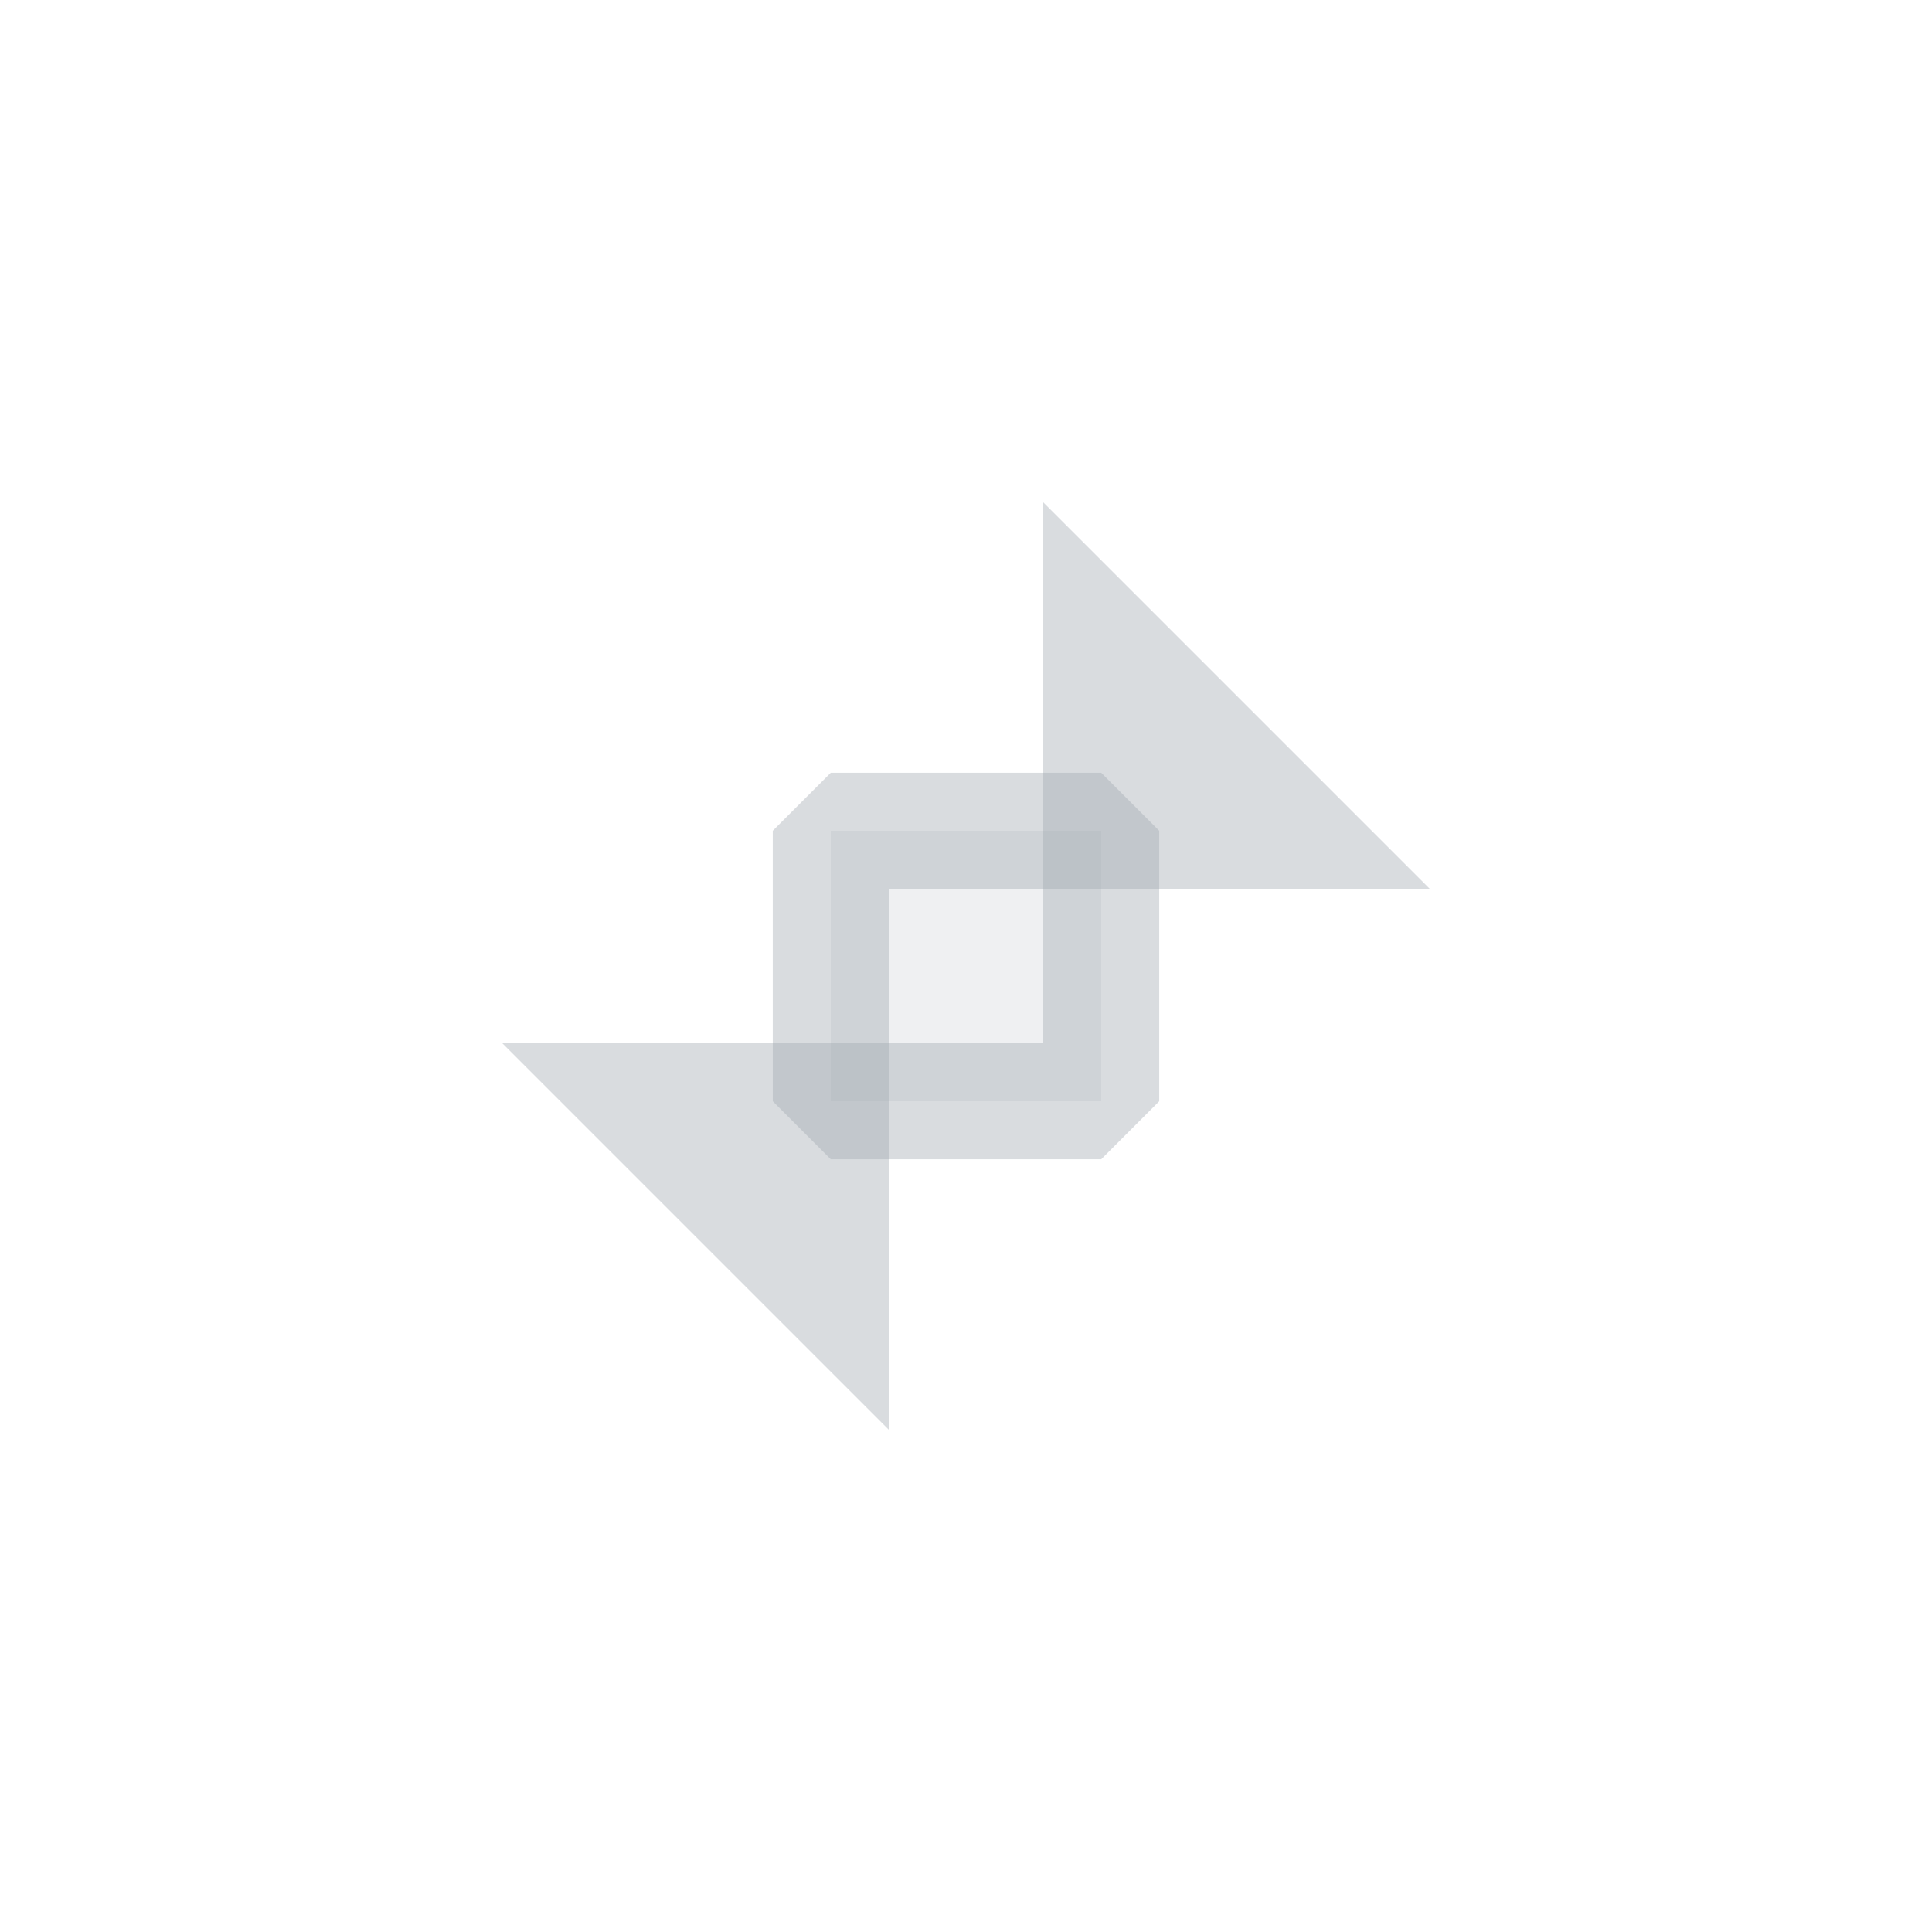
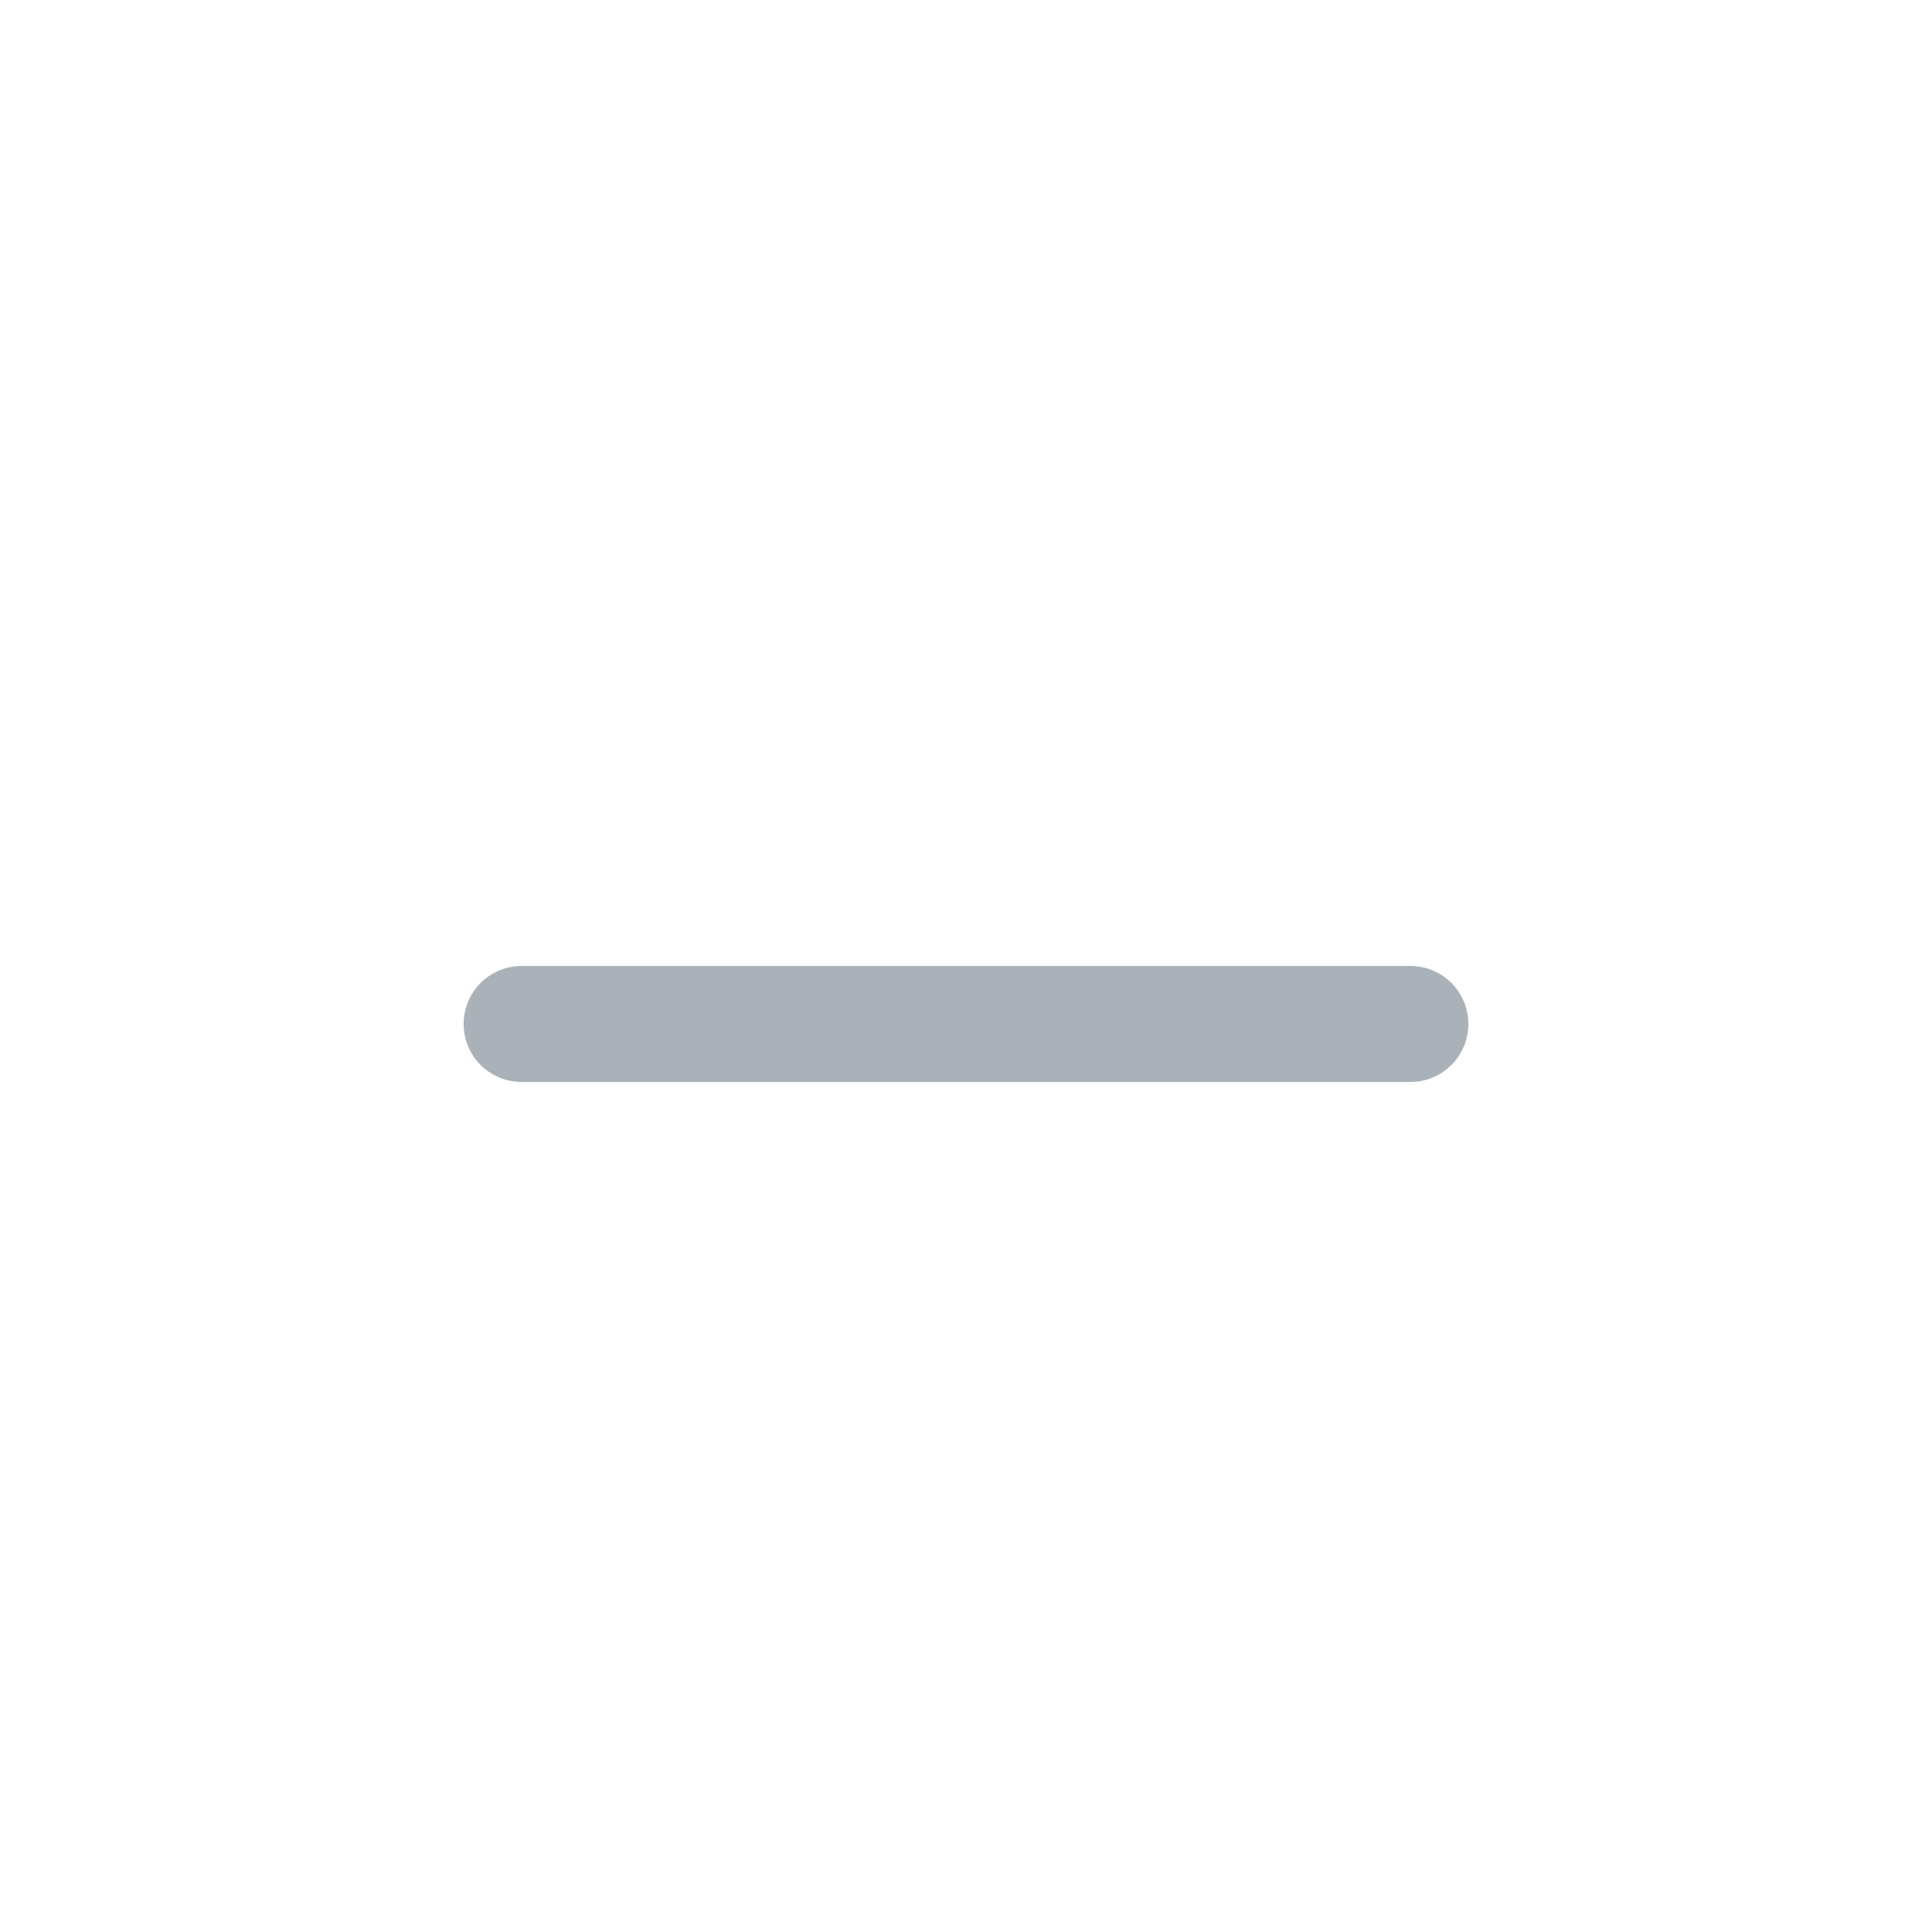
<svg xmlns="http://www.w3.org/2000/svg" viewBox="0 0 50 50" version="1.2" baseProfile="tiny">
  <defs>
</defs>
  <g fill="none" stroke="black" stroke-width="1" fill-rule="evenodd" stroke-linecap="square" stroke-linejoin="bevel">
-     <g fill="none" stroke="#a1a9b1" stroke-opacity="0.5" stroke-width="1.001" stroke-linecap="square" stroke-linejoin="bevel" transform="matrix(2.5,0,0,2.5,2.5,2.5)" font-family="Noto Sans" font-size="10" font-weight="400" font-style="normal">
+     <g fill="none" stroke="#a1a9b1" stroke-opacity="1" stroke-width="1.001" stroke-linecap="square" stroke-linejoin="bevel" transform="matrix(2.5,0,0,2.5,2.5,2.5)" font-family="Noto Sans" font-size="10" font-weight="400" font-style="normal">
</g>
-     <g fill="none" stroke="#a1a9b1" stroke-opacity="0.5" stroke-width="1.001" stroke-linecap="round" stroke-linejoin="miter" stroke-miterlimit="2" transform="matrix(2.5,0,0,2.5,2.5,2.5)" font-family="Noto Sans" font-size="10" font-weight="400" font-style="normal">
- </g>
-     <g fill="none" stroke="#a1a9b1" stroke-opacity="0.5" stroke-width="1.001" stroke-linecap="round" stroke-linejoin="miter" stroke-miterlimit="2" transform="matrix(2.5,0,0,2.5,2.5,2.5)" font-family="Noto Sans" font-size="10" font-weight="400" font-style="normal">
- </g>
-     <g fill="#a1a9b1" fill-opacity="0.175" stroke="#a1a9b1" stroke-opacity="0.405" stroke-width="1.201" stroke-linecap="round" stroke-linejoin="bevel" transform="matrix(2.5,0,0,2.5,21.5,21.5)" font-family="Noto Sans" font-size="10" font-weight="400" font-style="normal">
-       <rect x="0" y="0" width="2.8" height="2.8" />
+     <g fill="none" stroke="#a1a9b1" stroke-opacity="0.9" stroke-width="1.201" stroke-linecap="round" stroke-linejoin="miter" stroke-miterlimit="2" transform="matrix(2.5,0,0,2.5,2.5,2.5)" font-family="Noto Sans" font-size="10" font-weight="400" font-style="normal">
+       <polyline fill="none" vector-effect="none" points="4.4,9.6 13.6,9.6 " />
    </g>
-     <g fill="#a1a9b1" fill-opacity="0.405" stroke="none" transform="matrix(2.5,0,0,2.5,21.5,21.5)" font-family="Noto Sans" font-size="10" font-weight="400" font-style="normal">
-       <path vector-effect="none" fill-rule="evenodd" d="M2.199,0.601 L2.199,-3.401 L6.201,0.601 L2.199,0.601" />
-       <path vector-effect="none" fill-rule="evenodd" d="M0.601,2.199 L-3.401,2.199 L0.601,6.201 L0.601,2.199" />
-     </g>
-     <g fill="none" stroke="#a1a9b1" stroke-opacity="0.5" stroke-width="1.001" stroke-linecap="square" stroke-linejoin="bevel" transform="matrix(2.5,0,0,2.5,2.5,2.5)" font-family="Noto Sans" font-size="10" font-weight="400" font-style="normal">
+     <g fill="none" stroke="#a1a9b1" stroke-opacity="1" stroke-width="1.001" stroke-linecap="square" stroke-linejoin="bevel" transform="matrix(2.5,0,0,2.5,2.5,2.5)" font-family="Noto Sans" font-size="10" font-weight="400" font-style="normal">
</g>
    <g fill="none" stroke="#000000" stroke-opacity="1" stroke-width="1" stroke-linecap="square" stroke-linejoin="bevel" transform="matrix(1,0,0,1,0,0)" font-family="Noto Sans" font-size="10" font-weight="400" font-style="normal">
</g>
  </g>
</svg>
